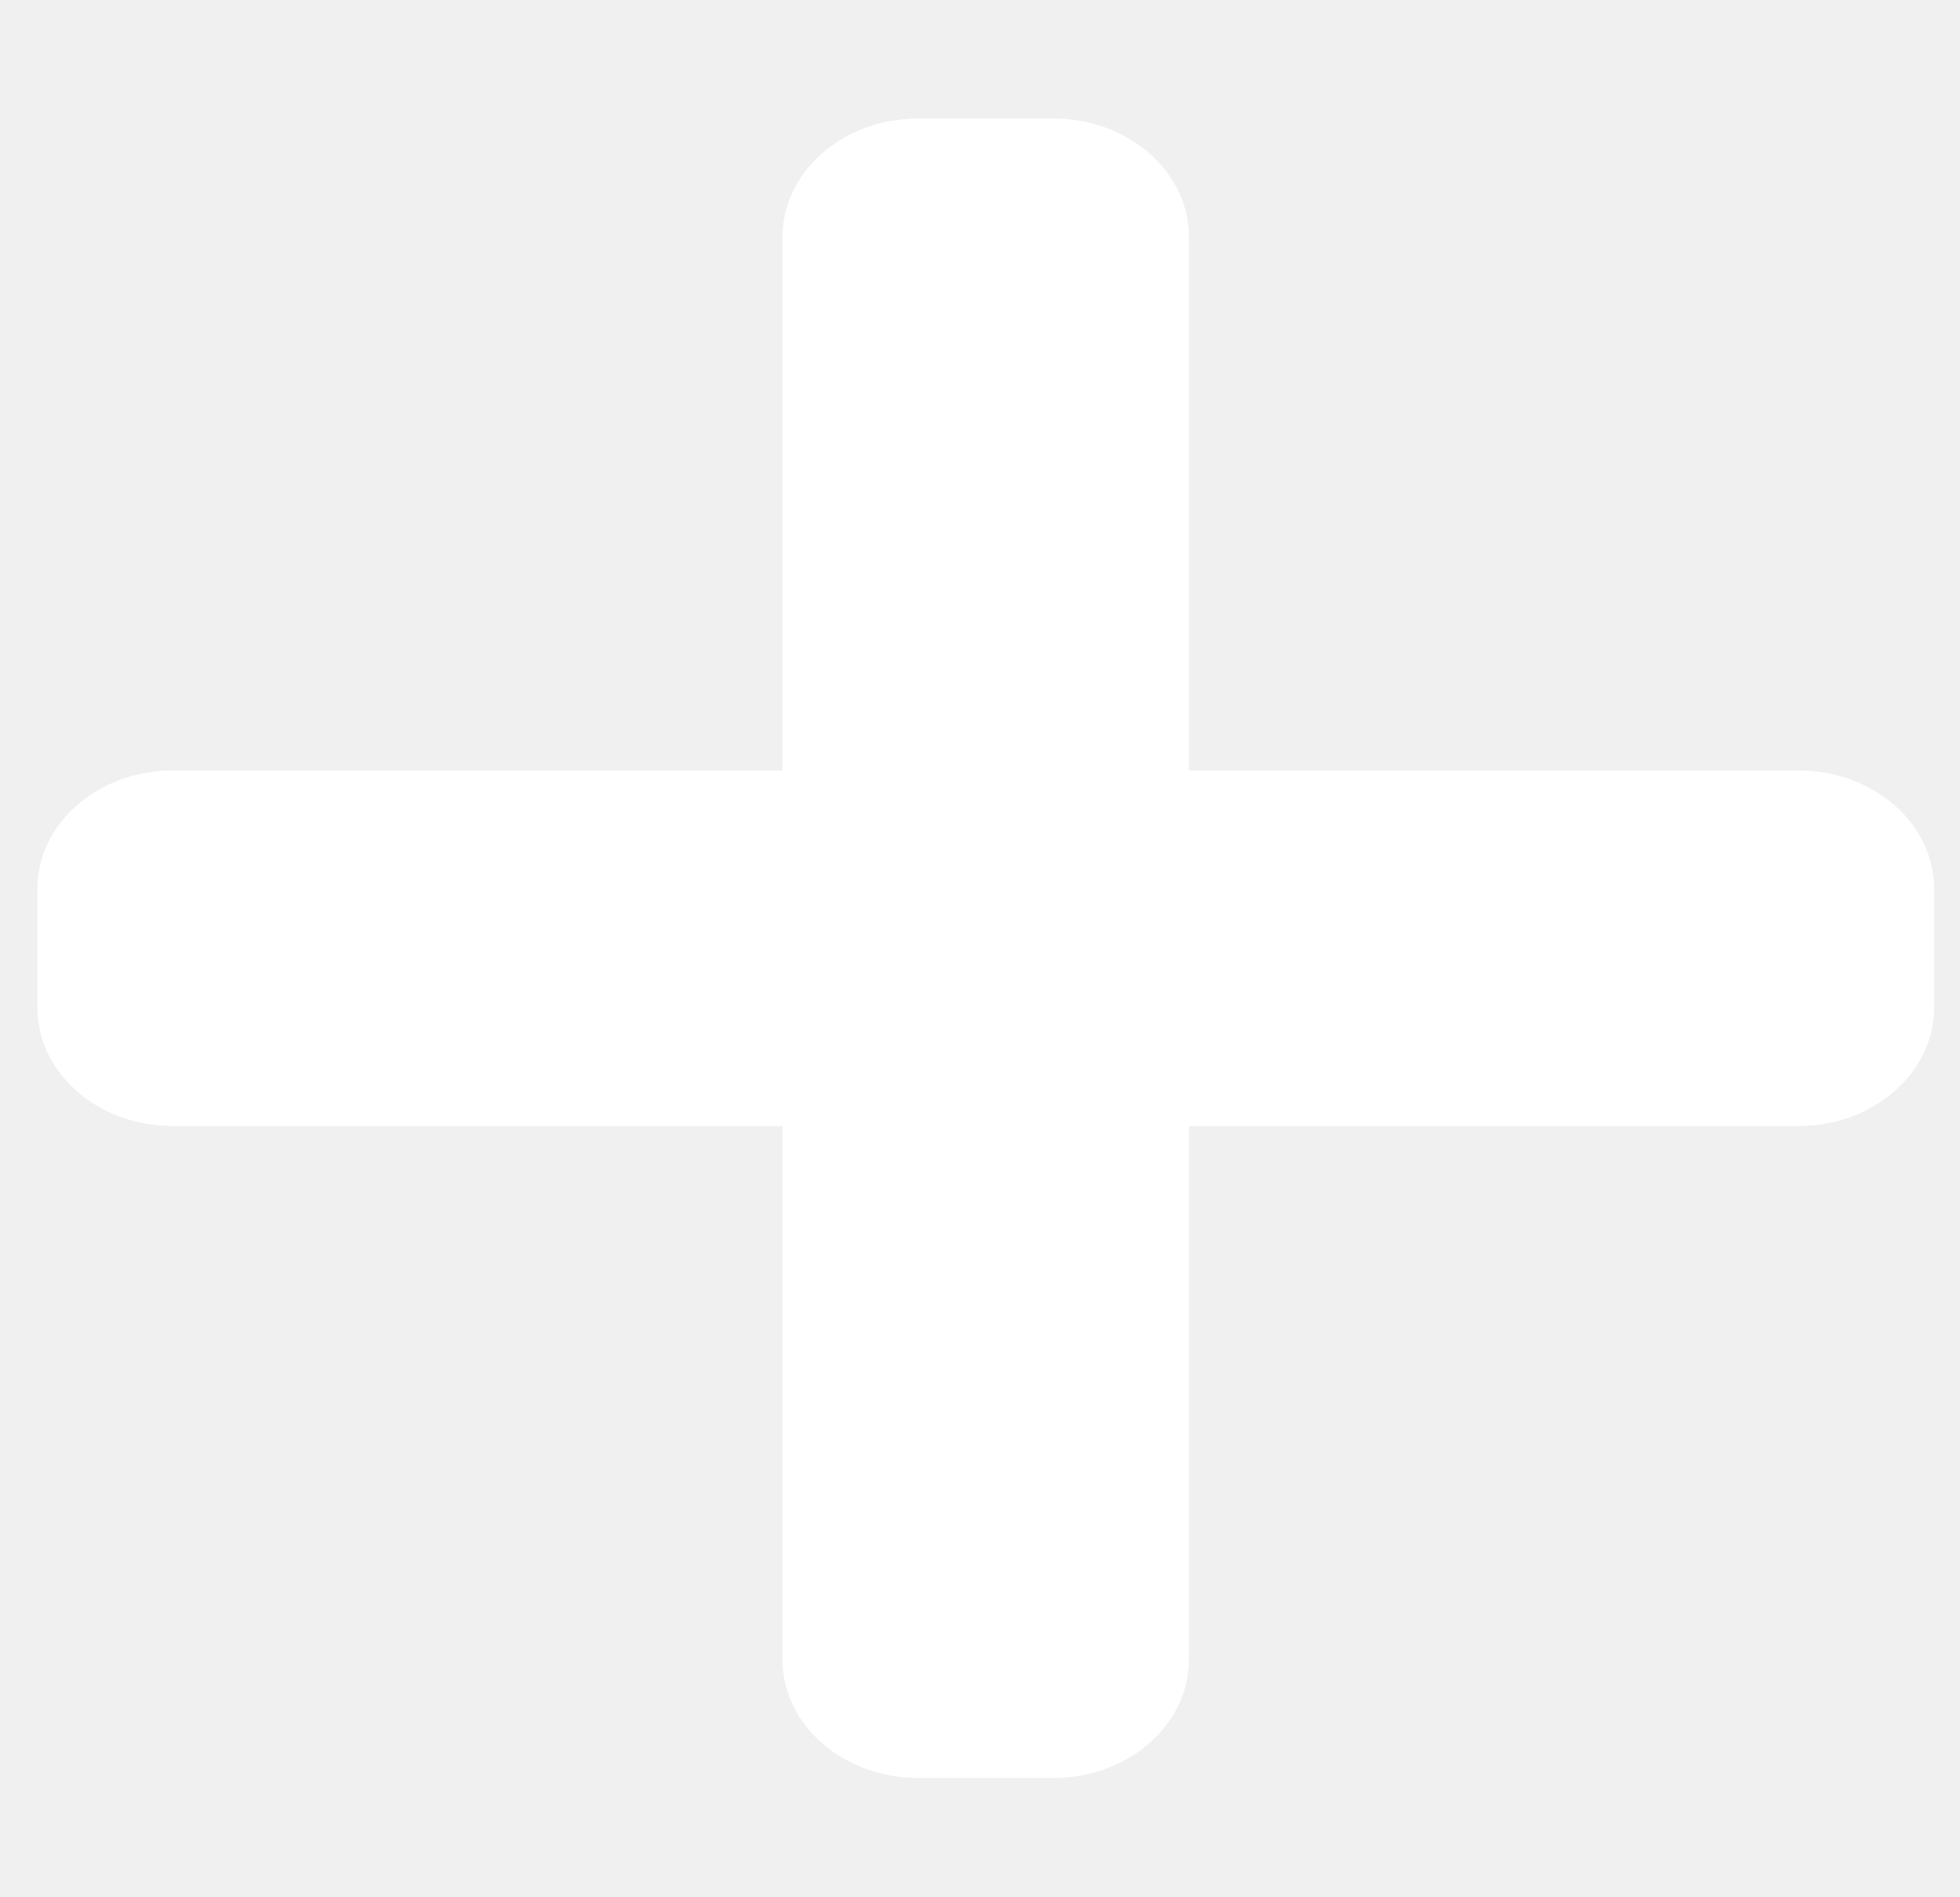
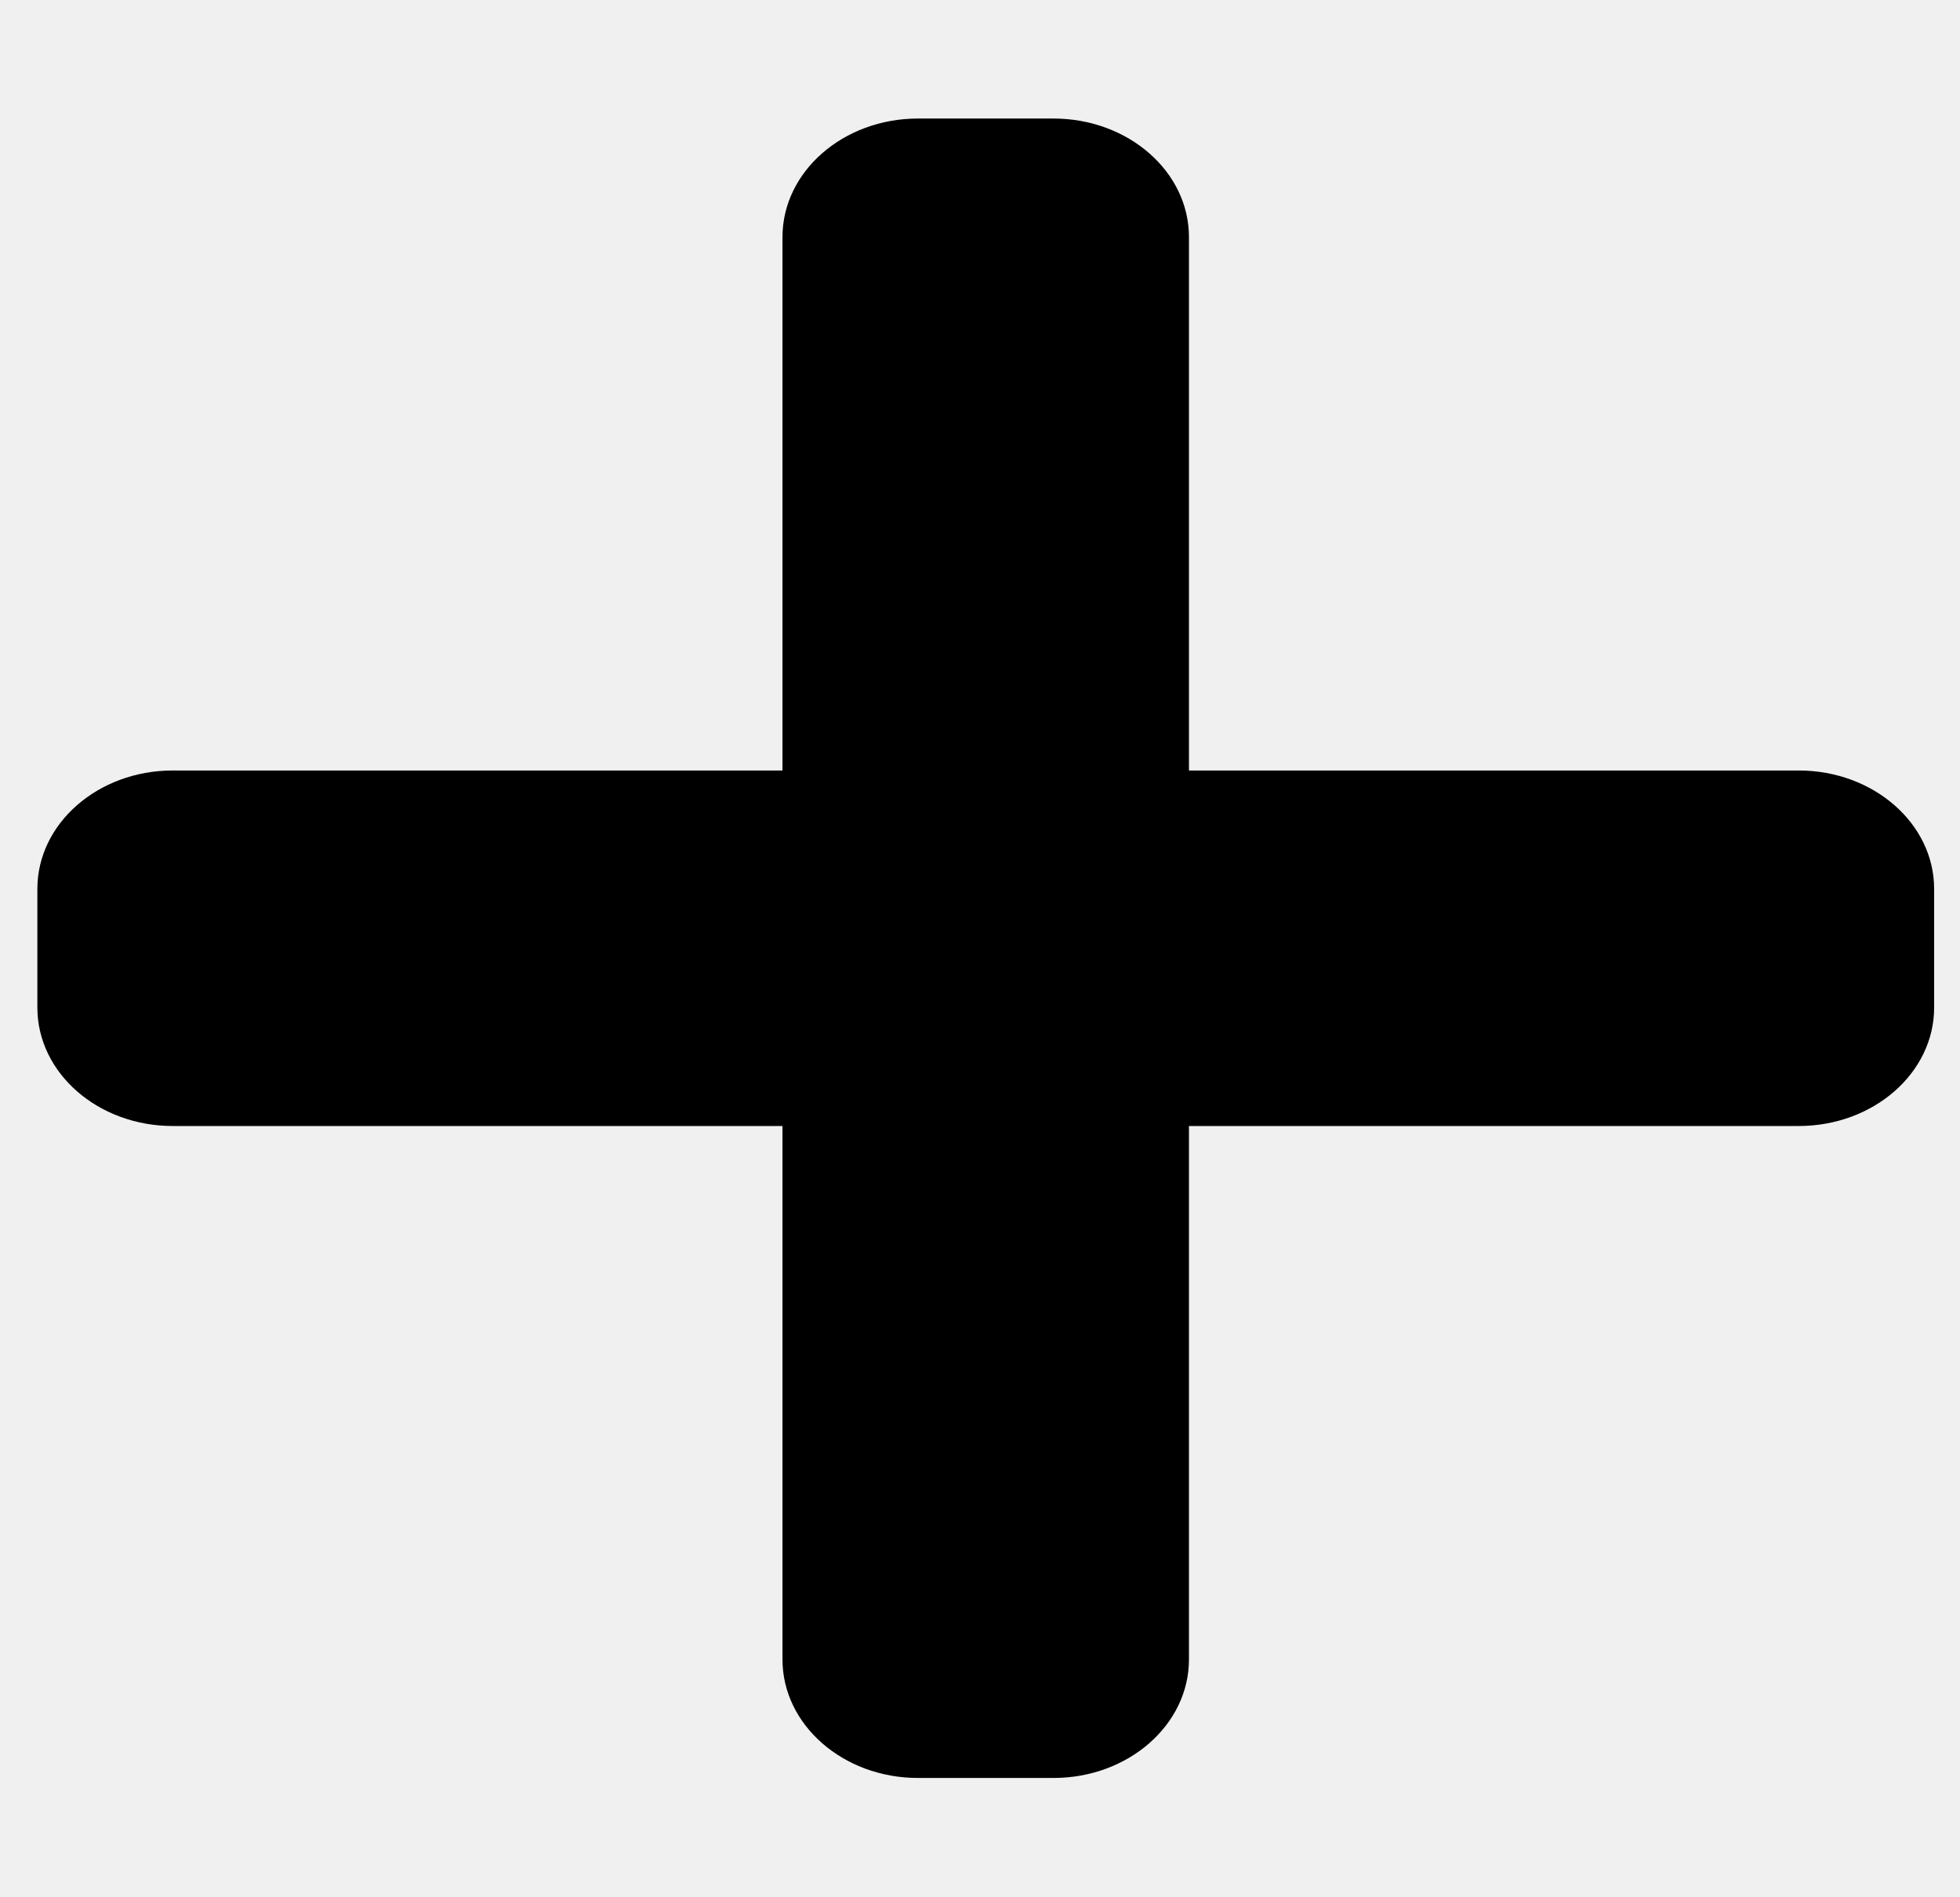
- <svg xmlns="http://www.w3.org/2000/svg" viewBox="0 0 31 30" fill="none">
-   <path d="M28.448 12.188H18.805V3.75C18.805 2.715 17.845 1.875 16.662 1.875H14.519C13.336 1.875 12.376 2.715 12.376 3.75V12.188H2.733C1.55 12.188 0.591 13.027 0.591 14.062V15.938C0.591 16.973 1.55 17.812 2.733 17.812H12.376V26.25C12.376 27.285 13.336 28.125 14.519 28.125H16.662C17.845 28.125 18.805 27.285 18.805 26.25V17.812H28.448C29.631 17.812 30.591 16.973 30.591 15.938V14.062C30.591 13.027 29.631 12.188 28.448 12.188Z" fill="white" />
+ <svg xmlns="http://www.w3.org/2000/svg" viewBox="0 0 31 30">
+   <path d="M28.448 12.188H18.805V3.75C18.805 2.715 17.845 1.875 16.662 1.875H14.519C13.336 1.875 12.376 2.715 12.376 3.75V12.188H2.733C1.55 12.188 0.591 13.027 0.591 14.062V15.938C0.591 16.973 1.55 17.812 2.733 17.812H12.376V26.25C12.376 27.285 13.336 28.125 14.519 28.125H16.662C17.845 28.125 18.805 27.285 18.805 26.25V17.812H28.448C29.631 17.812 30.591 16.973 30.591 15.938V14.062C30.591 13.027 29.631 12.188 28.448 12.188Z" />
</svg>
